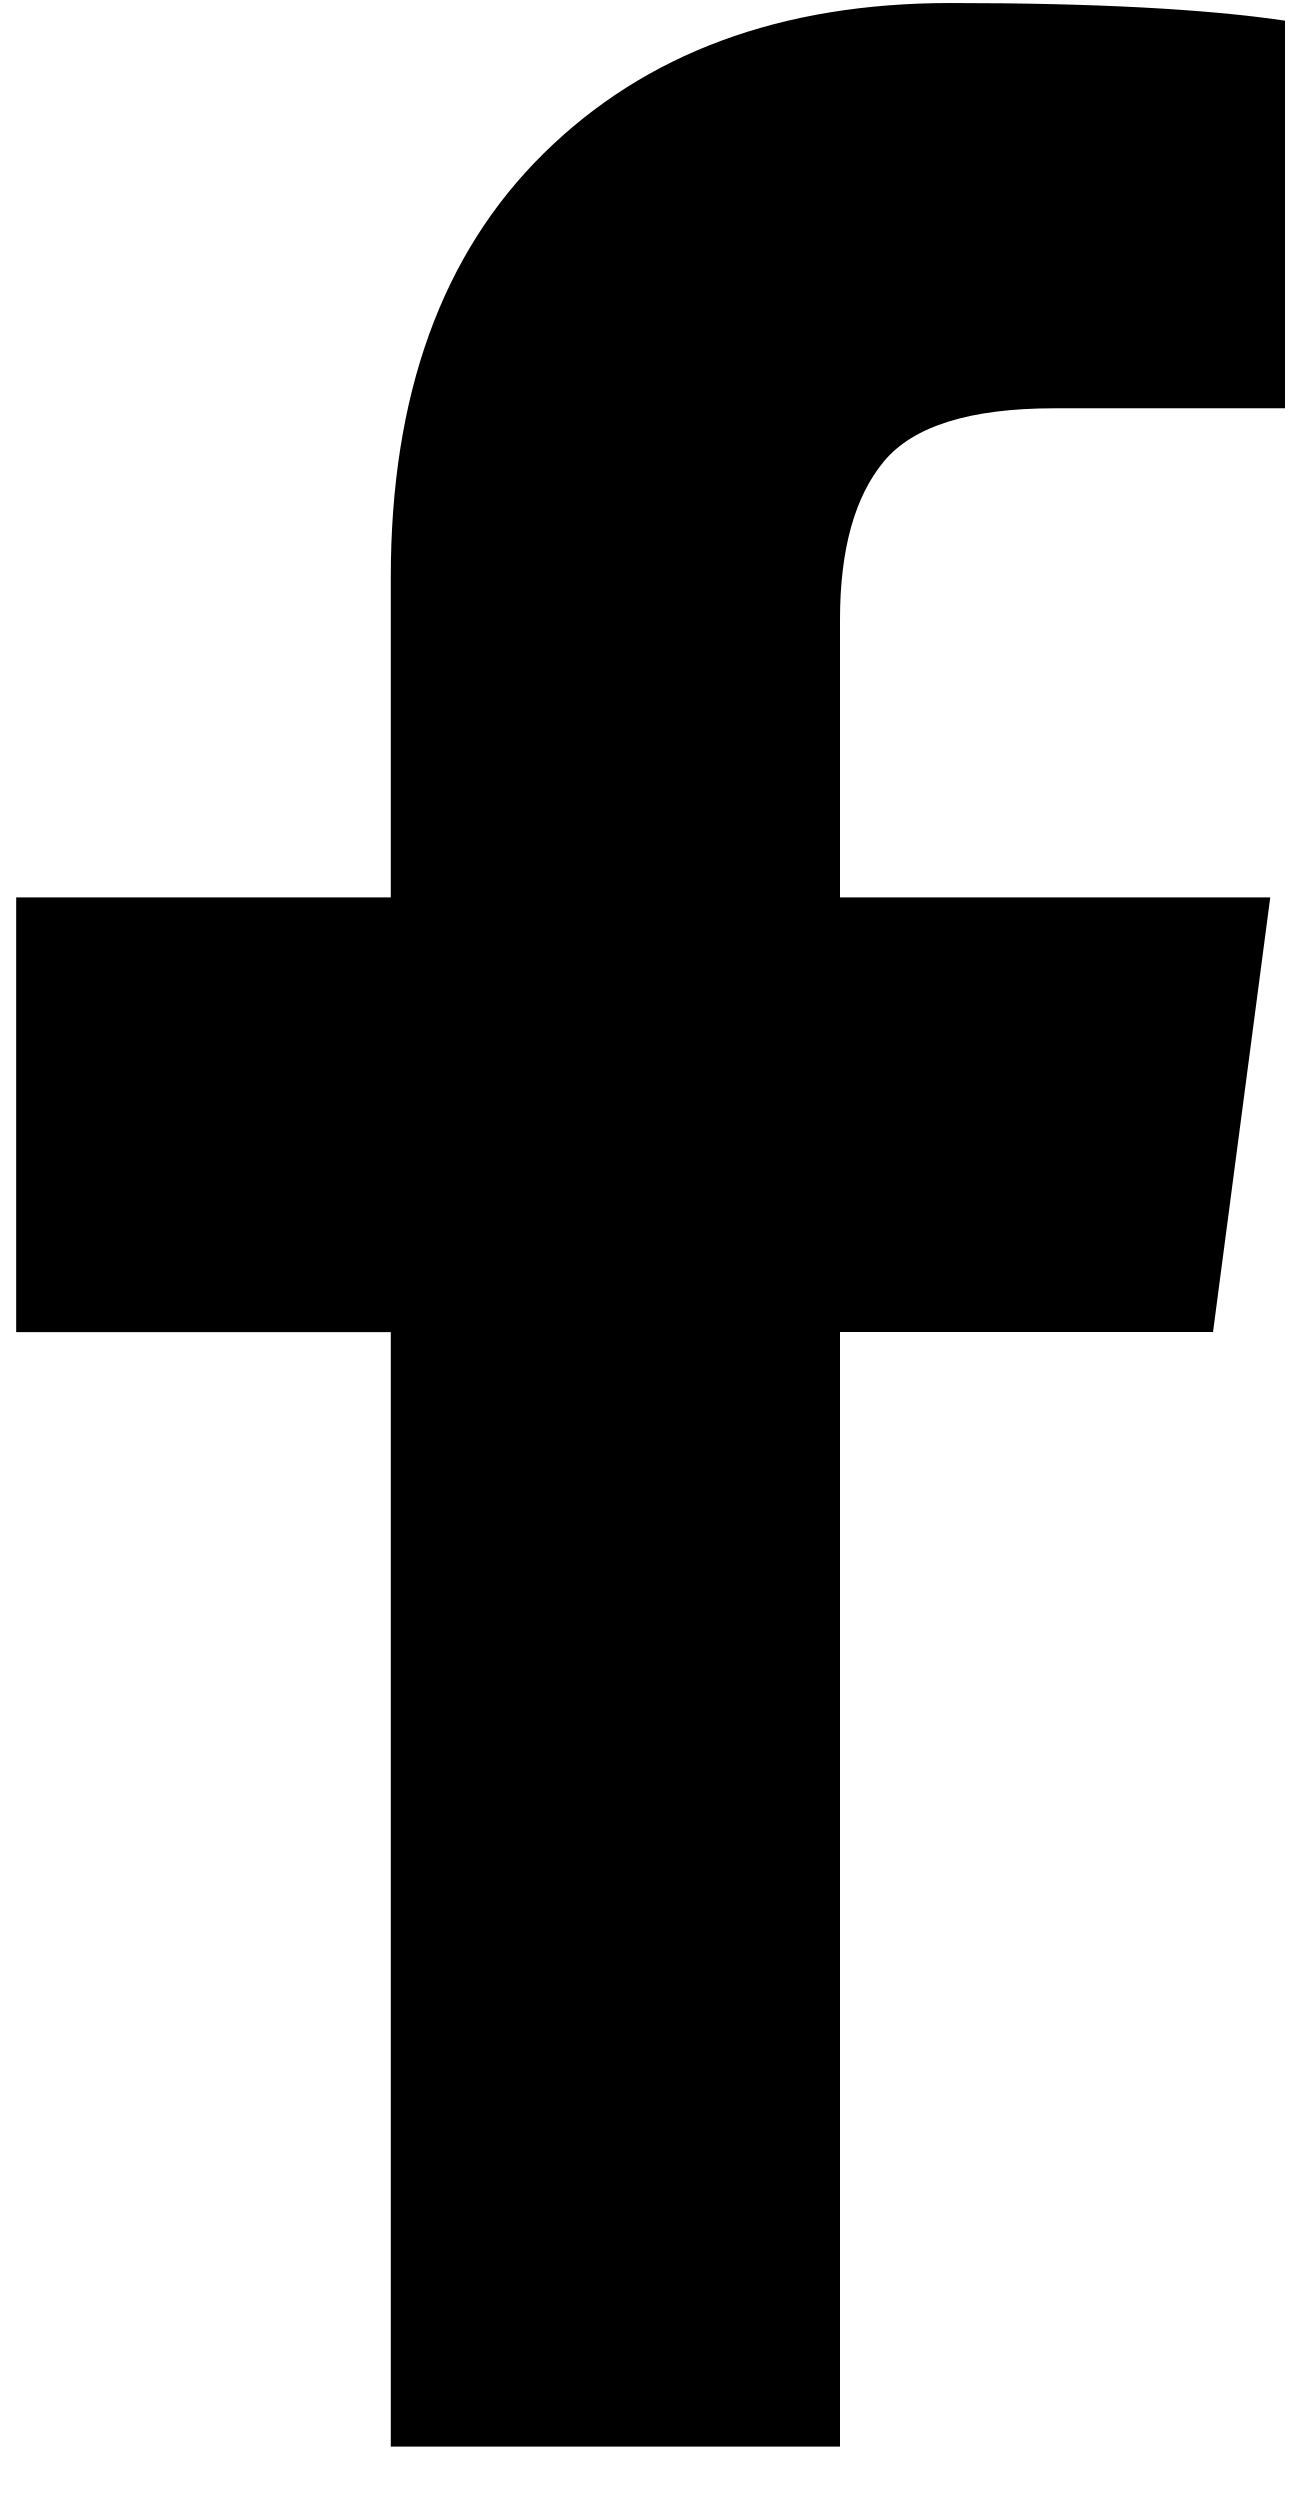
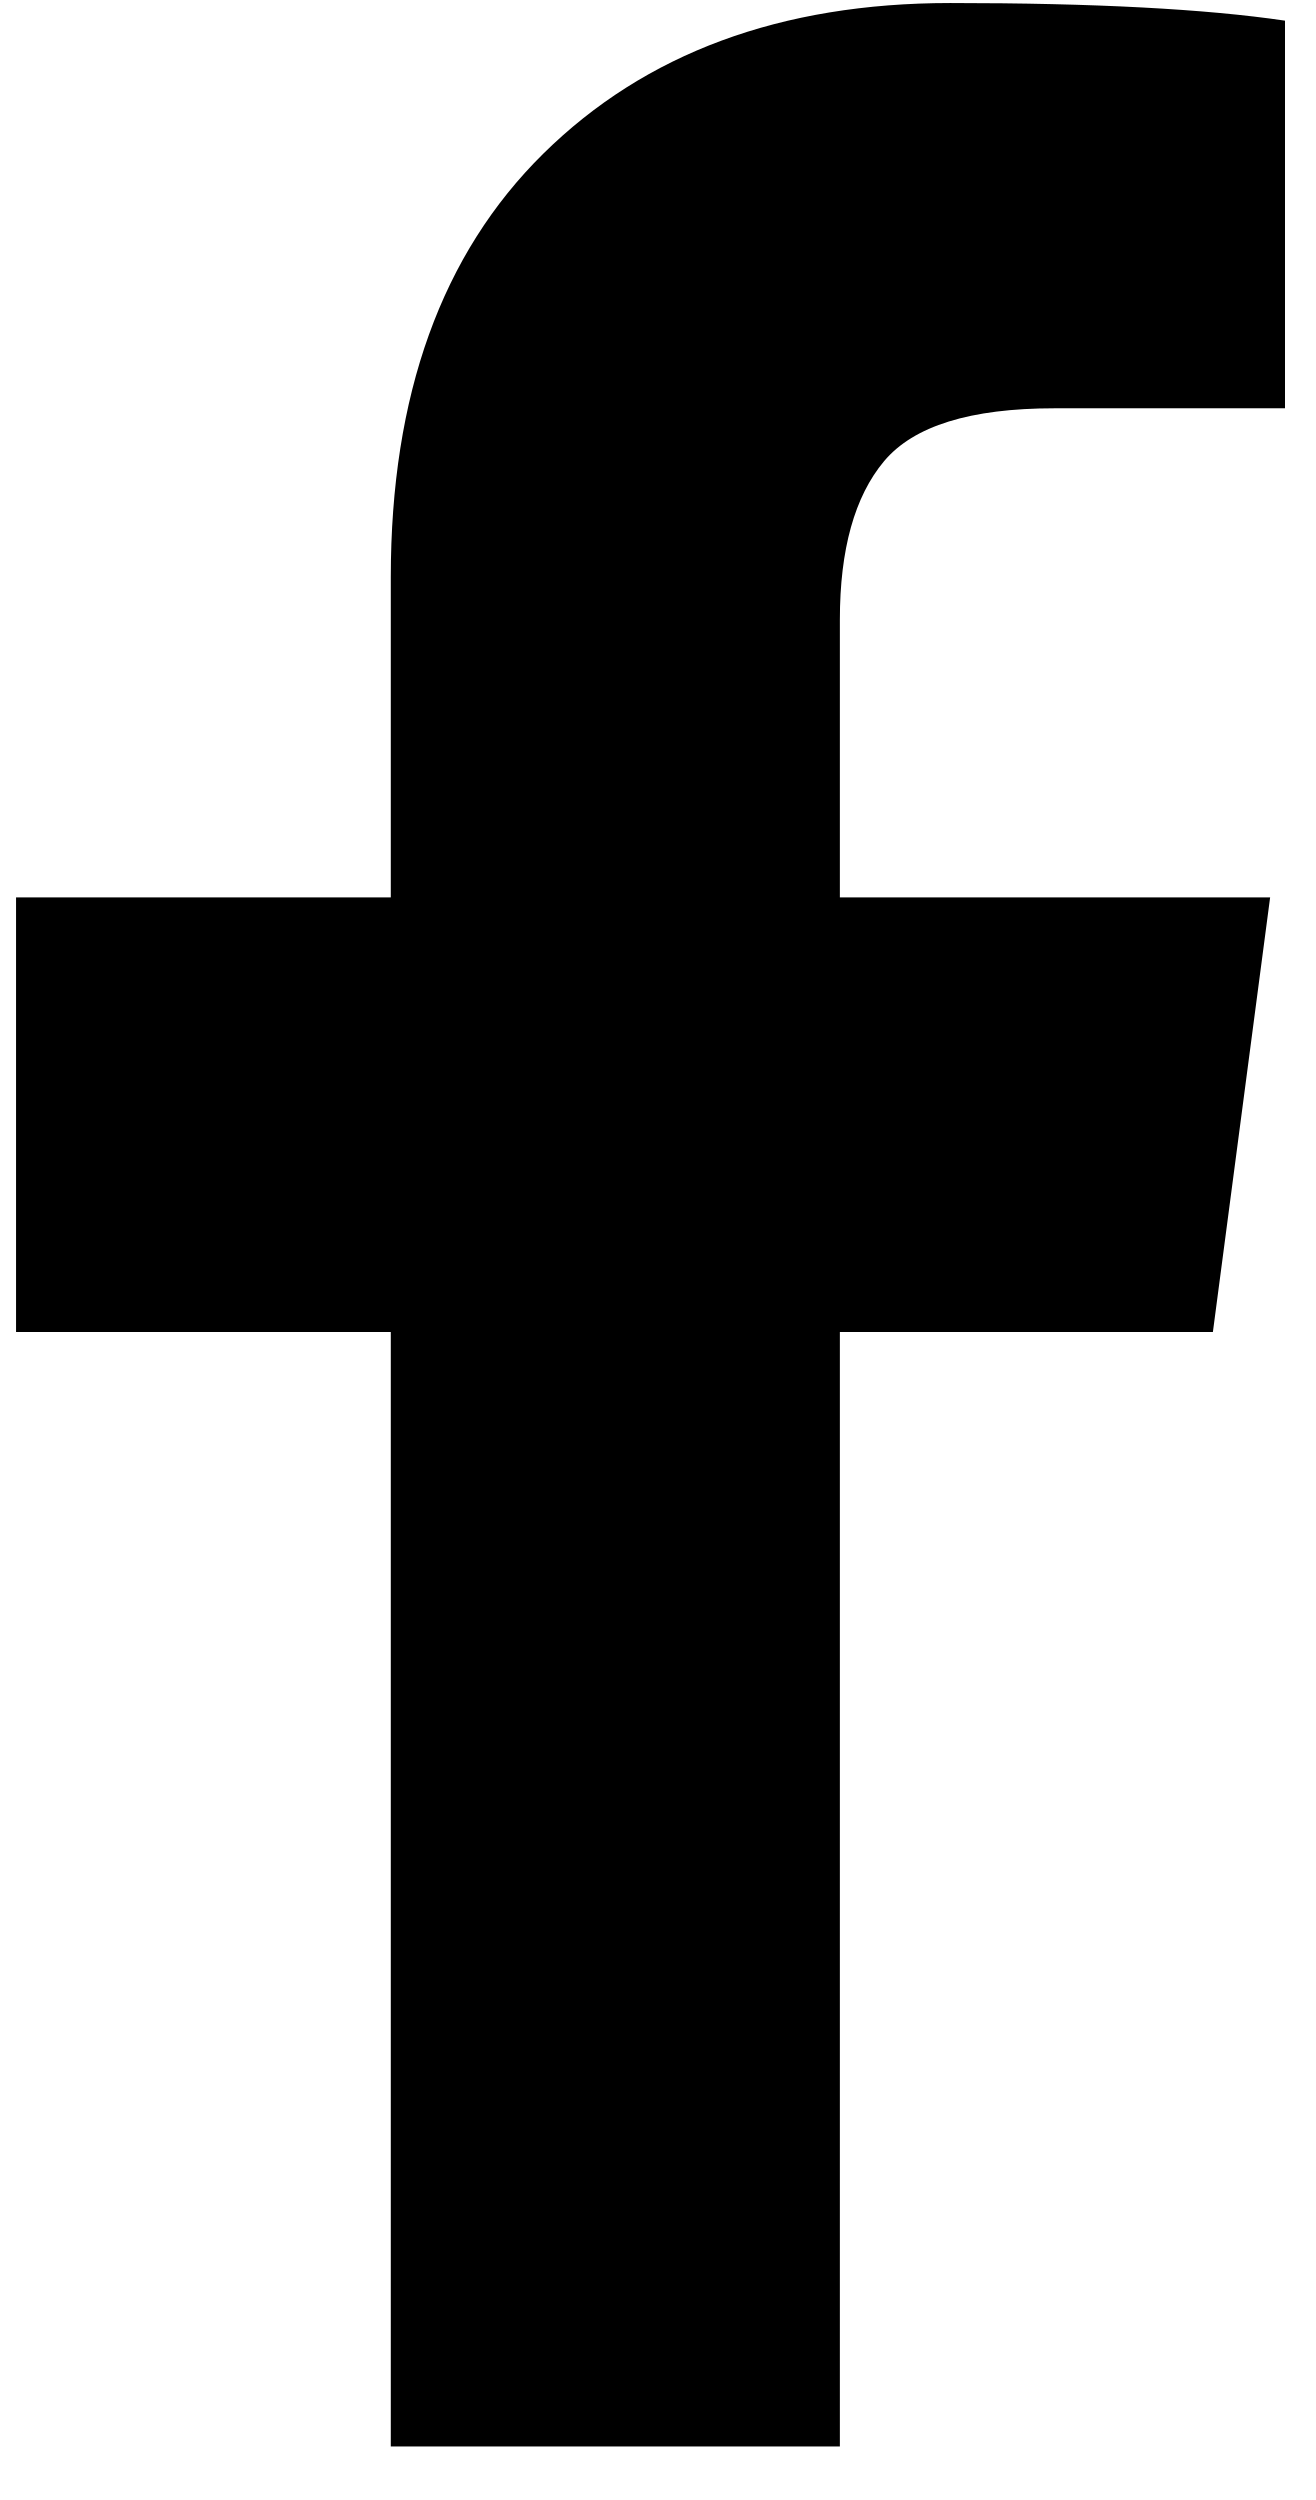
<svg xmlns="http://www.w3.org/2000/svg" width="10" height="19" viewBox="0 0 10 19">
-   <path d="M9.766.157v2.946H8.014c-.64 0-1.071.134-1.295.402-.223.268-.335.67-.335 1.205v2.11h3.27l-.435 3.303H6.384v8.471H2.97v-8.47H.123V6.82H2.97V4.387c0-1.384.387-2.457 1.161-3.22C4.904.404 5.934.023 7.222.023c1.093 0 1.941.045 2.544.134z" fill="#000" fill-rule="evenodd" />
+   <path d="M9.766.157v2.946H8.014c-.64 0-1.07.134-1.295.402-.224.268-.336.67-.336 1.205v2.11h3.27l-.435 3.303H6.383v8.47H2.97v-8.47H.122V6.82H2.97V4.387c0-1.384.386-2.457 1.16-3.22C4.904.404 5.934.023 7.222.023c1.093 0 1.94.045 2.544.134z" fill="#000" fill-rule="evenodd" />
</svg>
